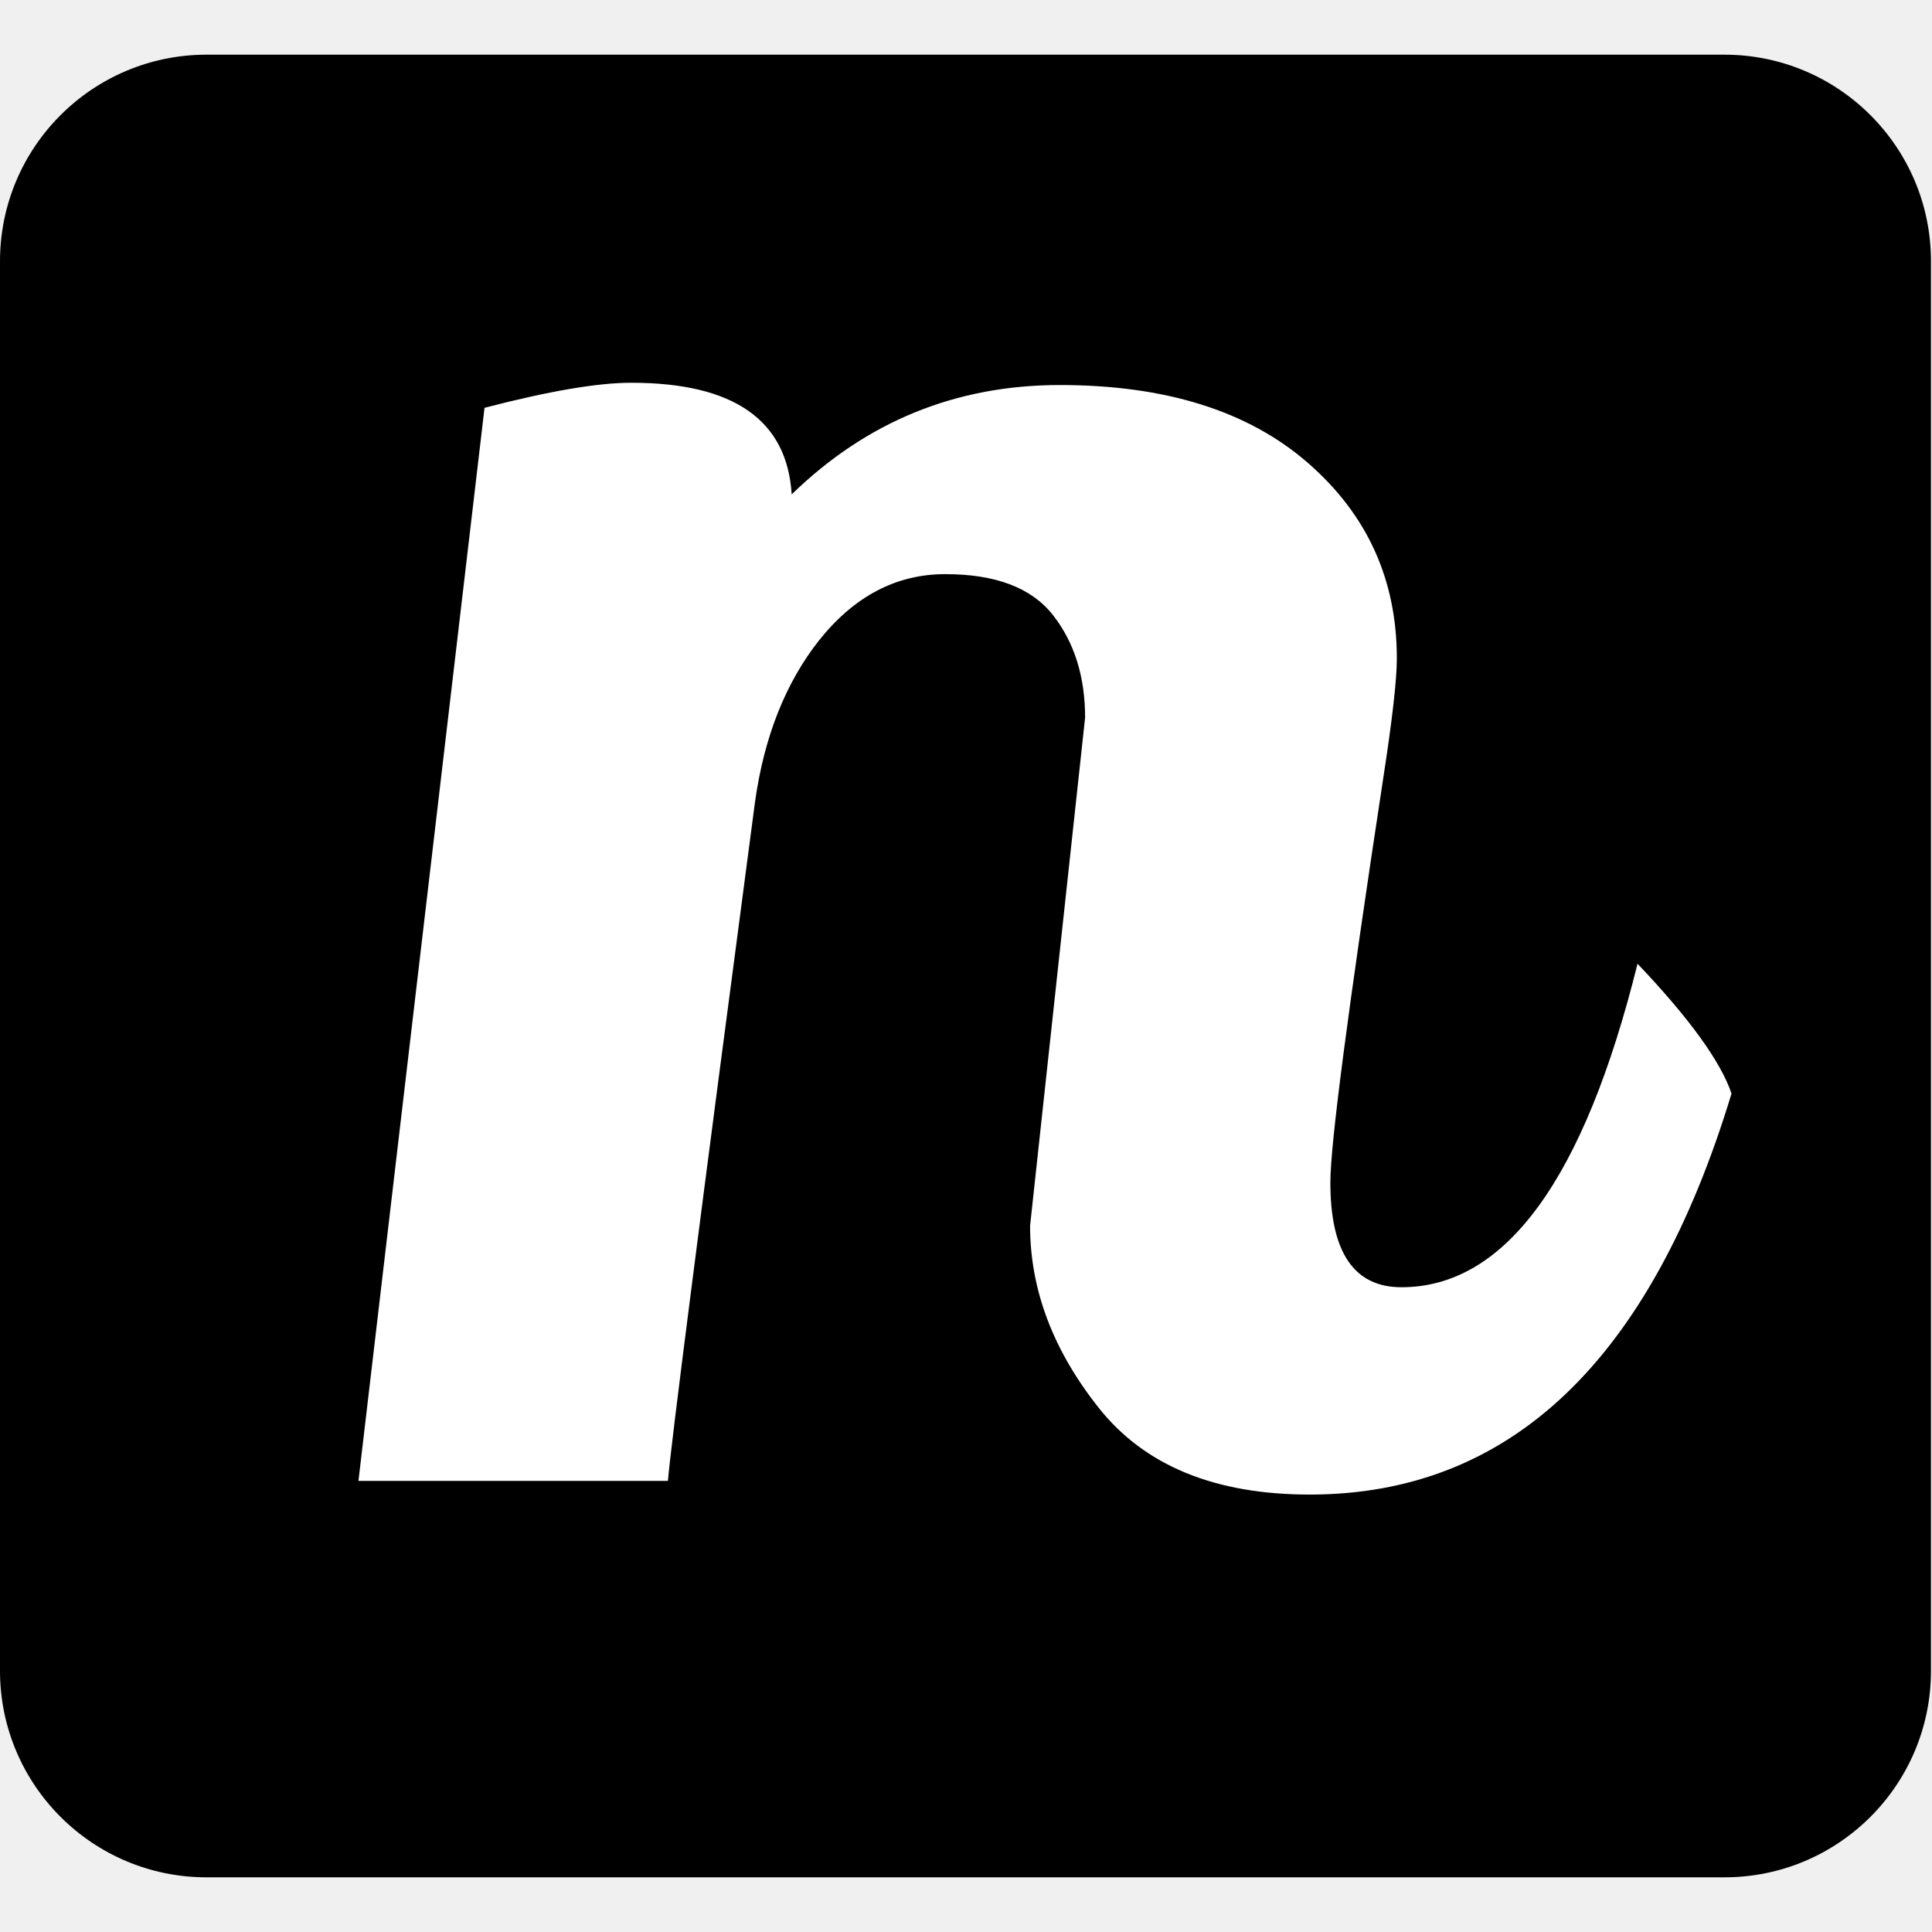
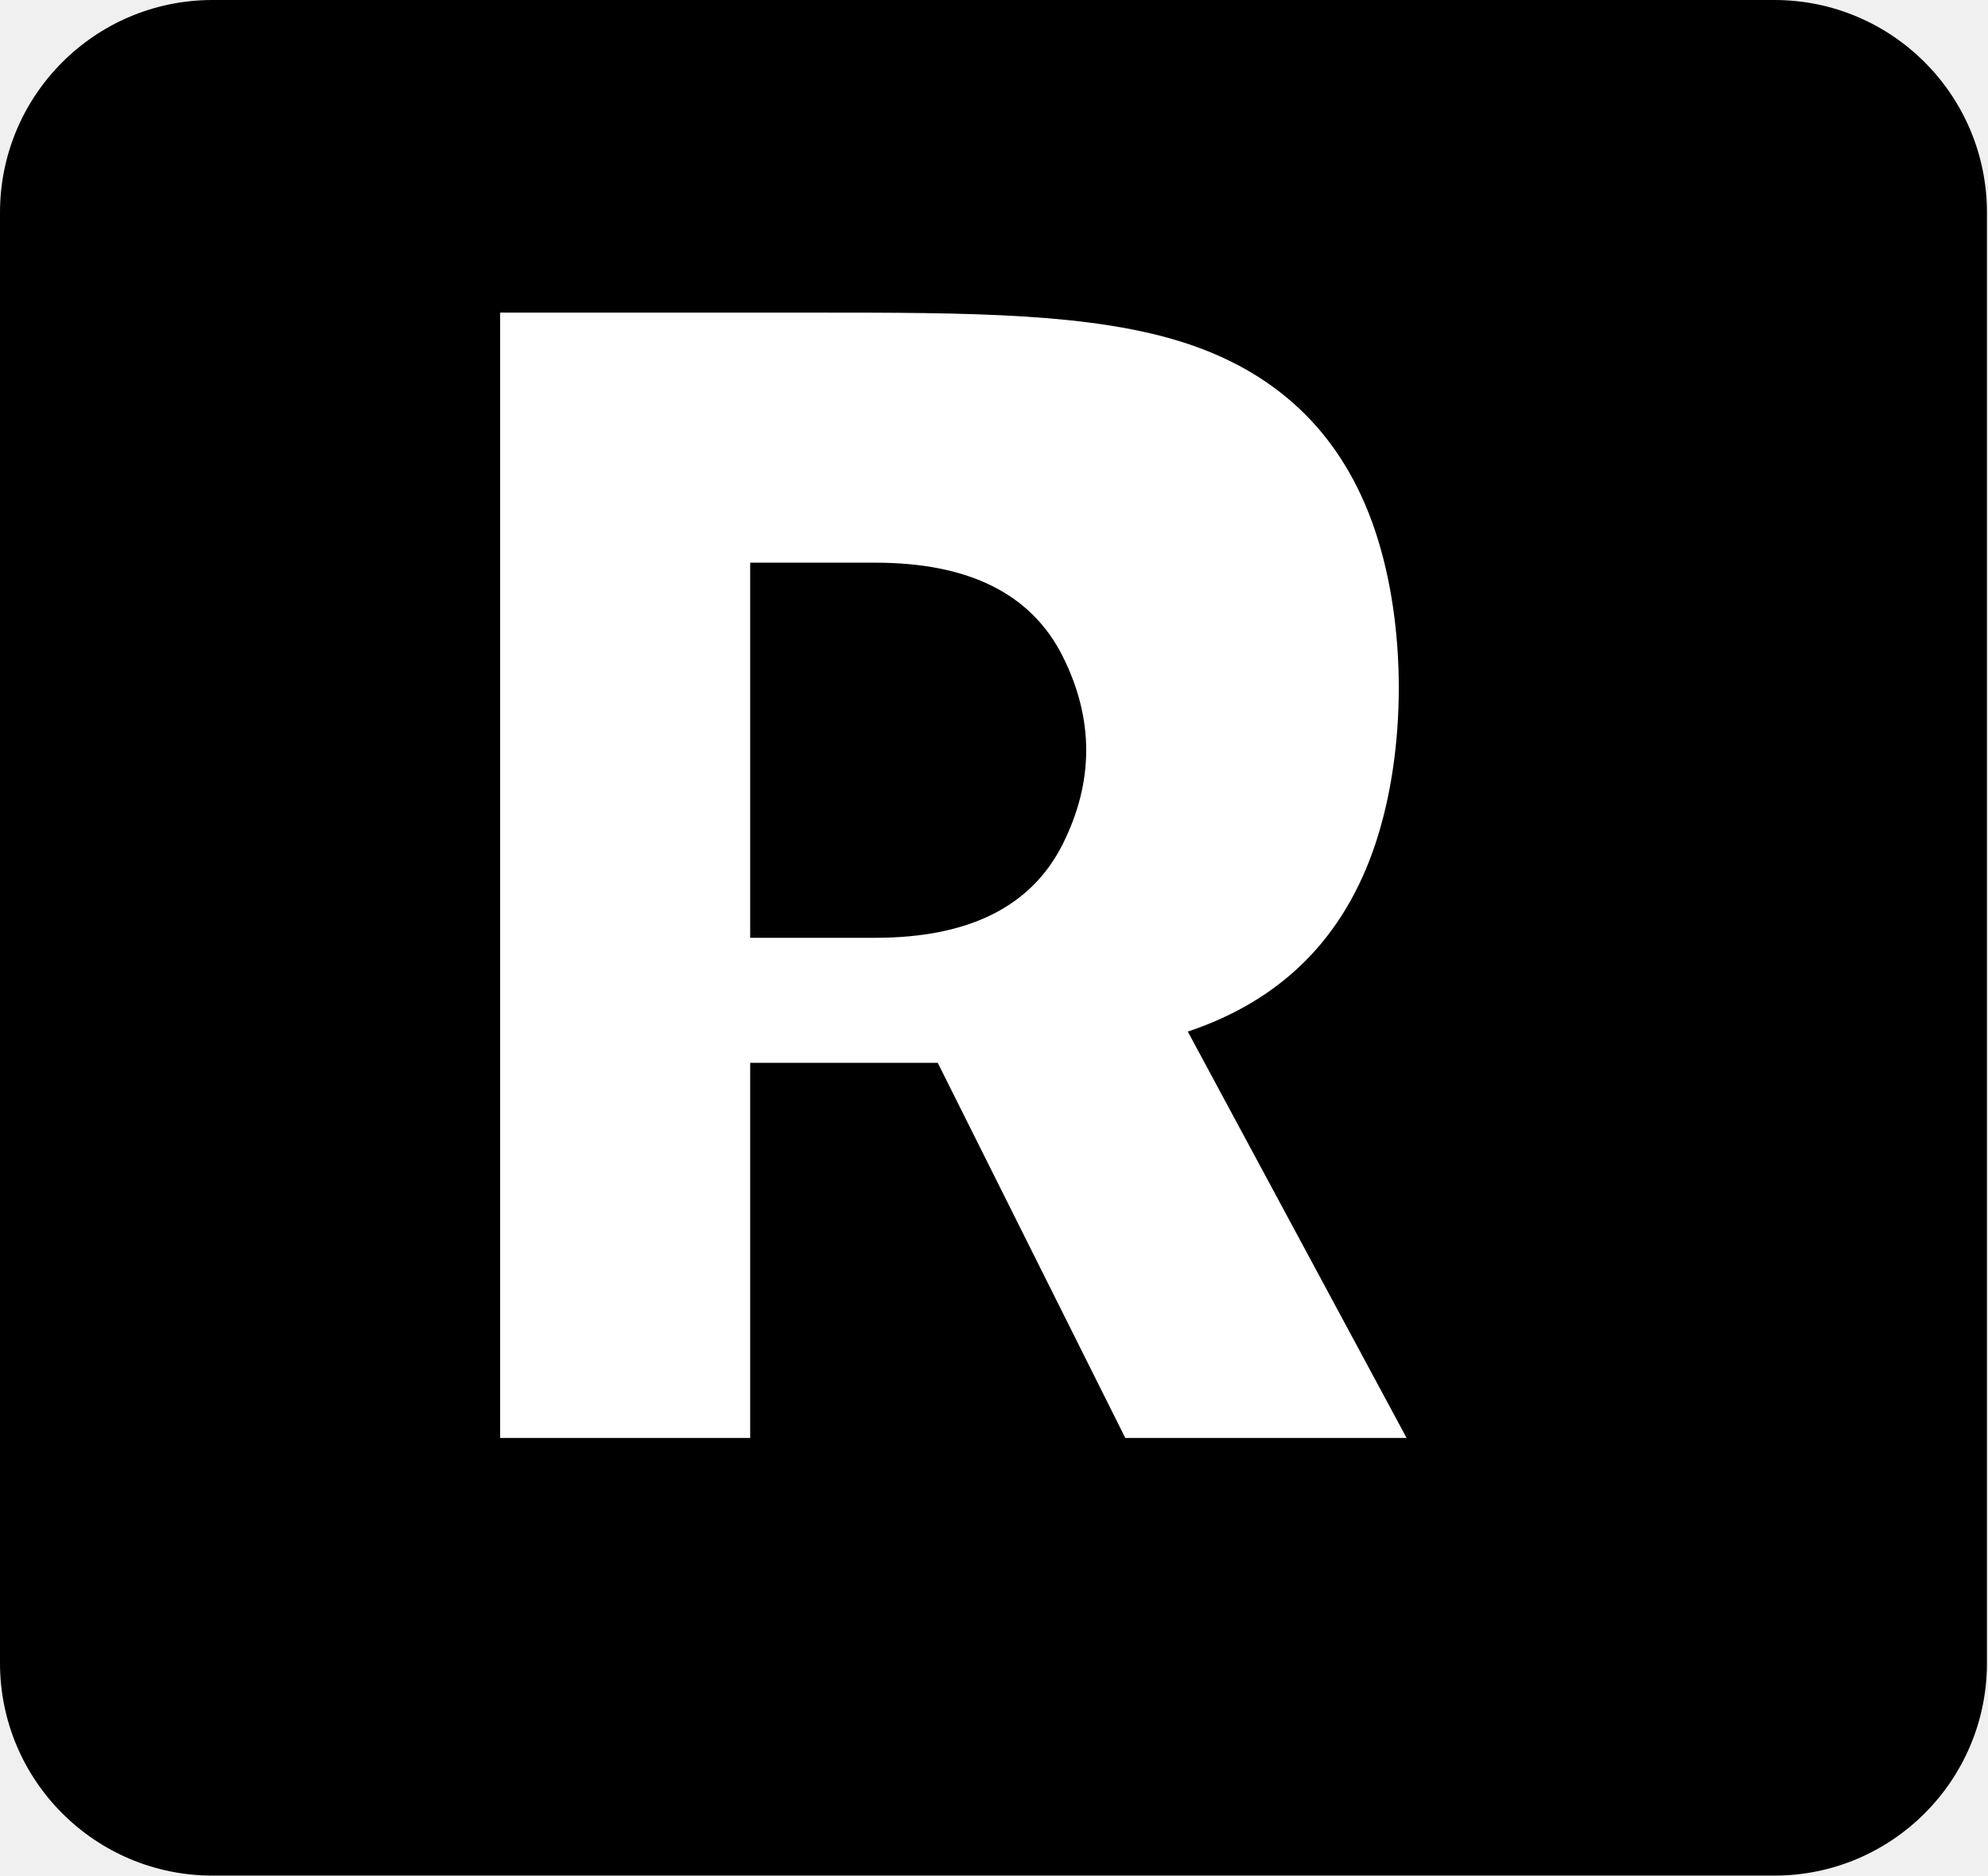
- <svg xmlns="http://www.w3.org/2000/svg" width="128" height="128" viewBox="0 0 318 300" fill="none">
+ <svg xmlns="http://www.w3.org/2000/svg" width="318" height="300" viewBox="0 0 318 300" fill="none">
  <rect width="317.832" height="300" rx="34" fill="black" />
-   <path d="M169.548 192.75L178.603 109.125C178.603 102.375 176.842 96.75 173.321 92.25C169.799 87.75 163.888 85.5 155.588 85.5C147.539 85.5 140.622 89.125 134.836 96.375C129.303 103.375 125.781 112.25 124.272 123C115.217 191.5 110.438 228.75 109.935 234.75H59L79.751 58.125C90.316 55.375 98.365 54 103.898 54C120.751 54 129.554 60.125 130.309 72.375C142.634 60.375 157.348 54.375 174.452 54.375C191.808 54.375 205.391 58.625 215.2 67.125C225.01 75.625 229.915 86.375 229.915 99.375C229.915 102.875 229.16 109.5 227.651 119.25C221.866 157.25 218.973 179.375 218.973 185.625C218.973 197.125 222.872 202.875 230.669 202.875C247.774 202.875 260.727 185.125 269.531 149.625C278.083 158.625 283.239 165.75 285 171C271.669 215 248.528 237 215.578 237C199.983 237 188.412 232.25 180.866 222.75C173.321 213.25 169.548 203.25 169.548 192.75Z" fill="white" />
+   <path d="M80 70V230H120V170H150L180 230H225L190 165C205 160 215 150 220 135C225 120 225 100 220 85C215 70 205 60 190 55C175 50 155 50 130 50H80V70ZM120 90H140C155 90 165 95 170 105C175 115 175 125 170 135C165 145 155 150 140 150H120V90Z" fill="white" />
</svg>
